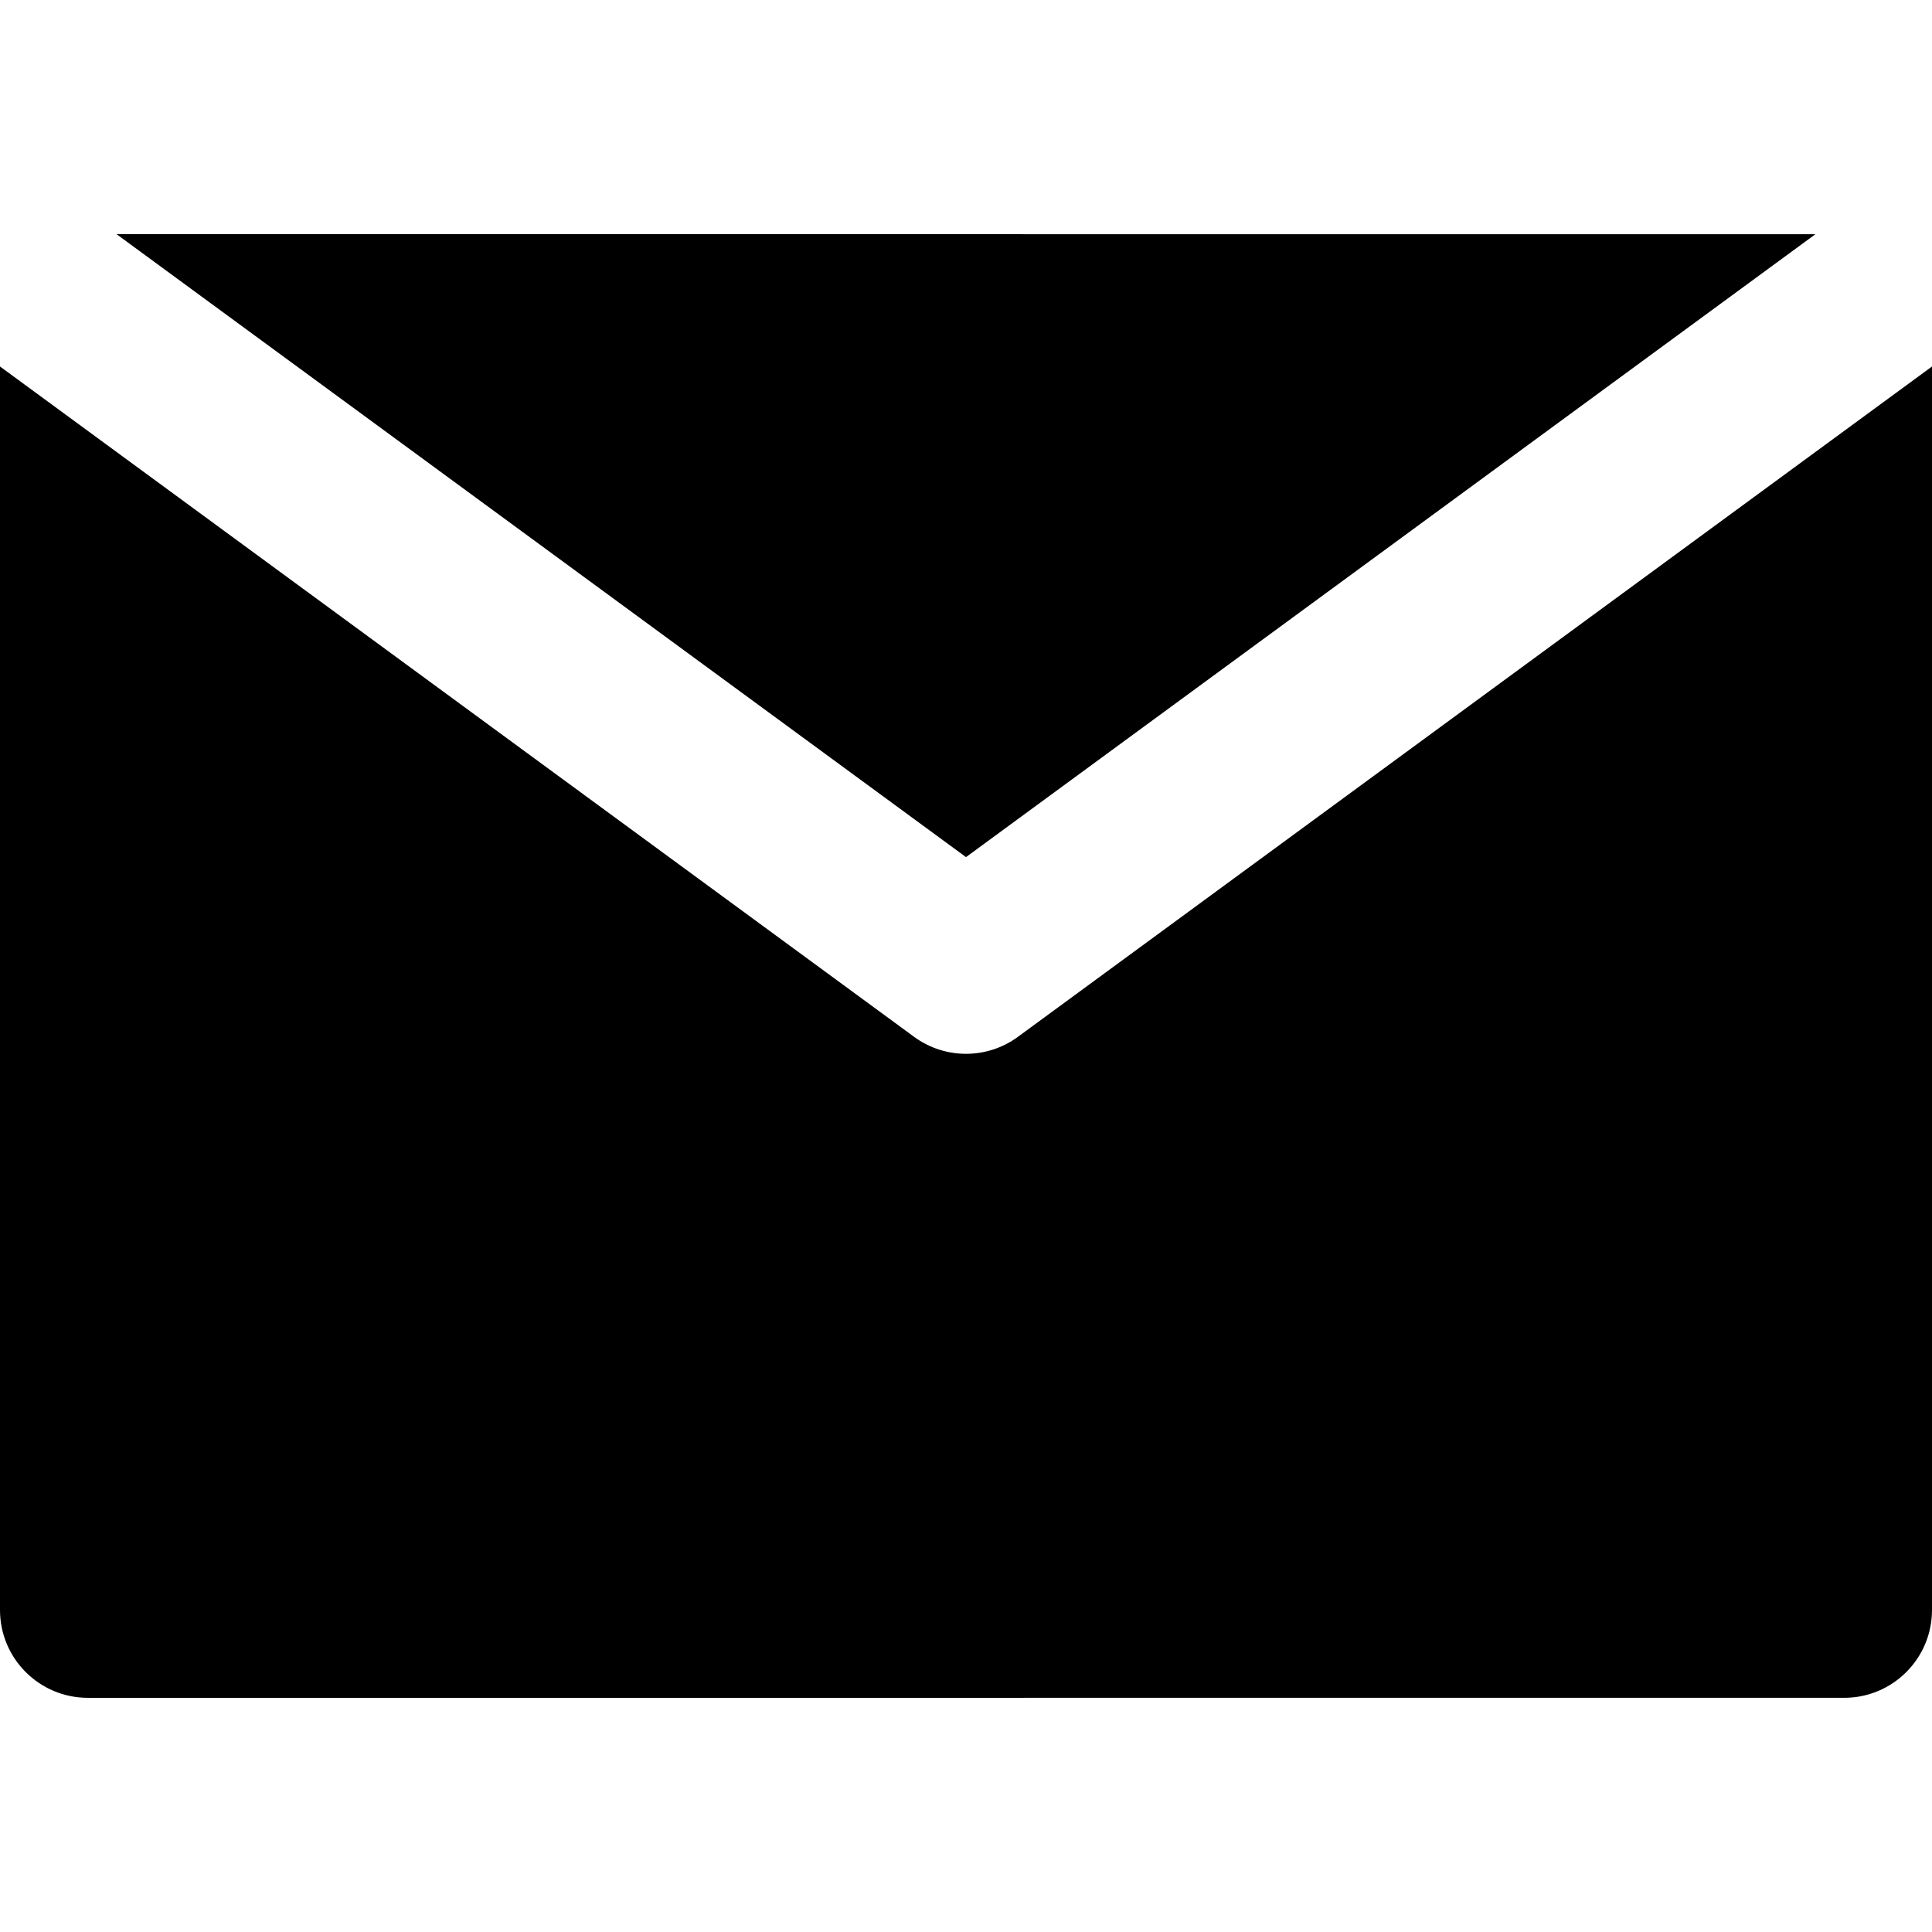
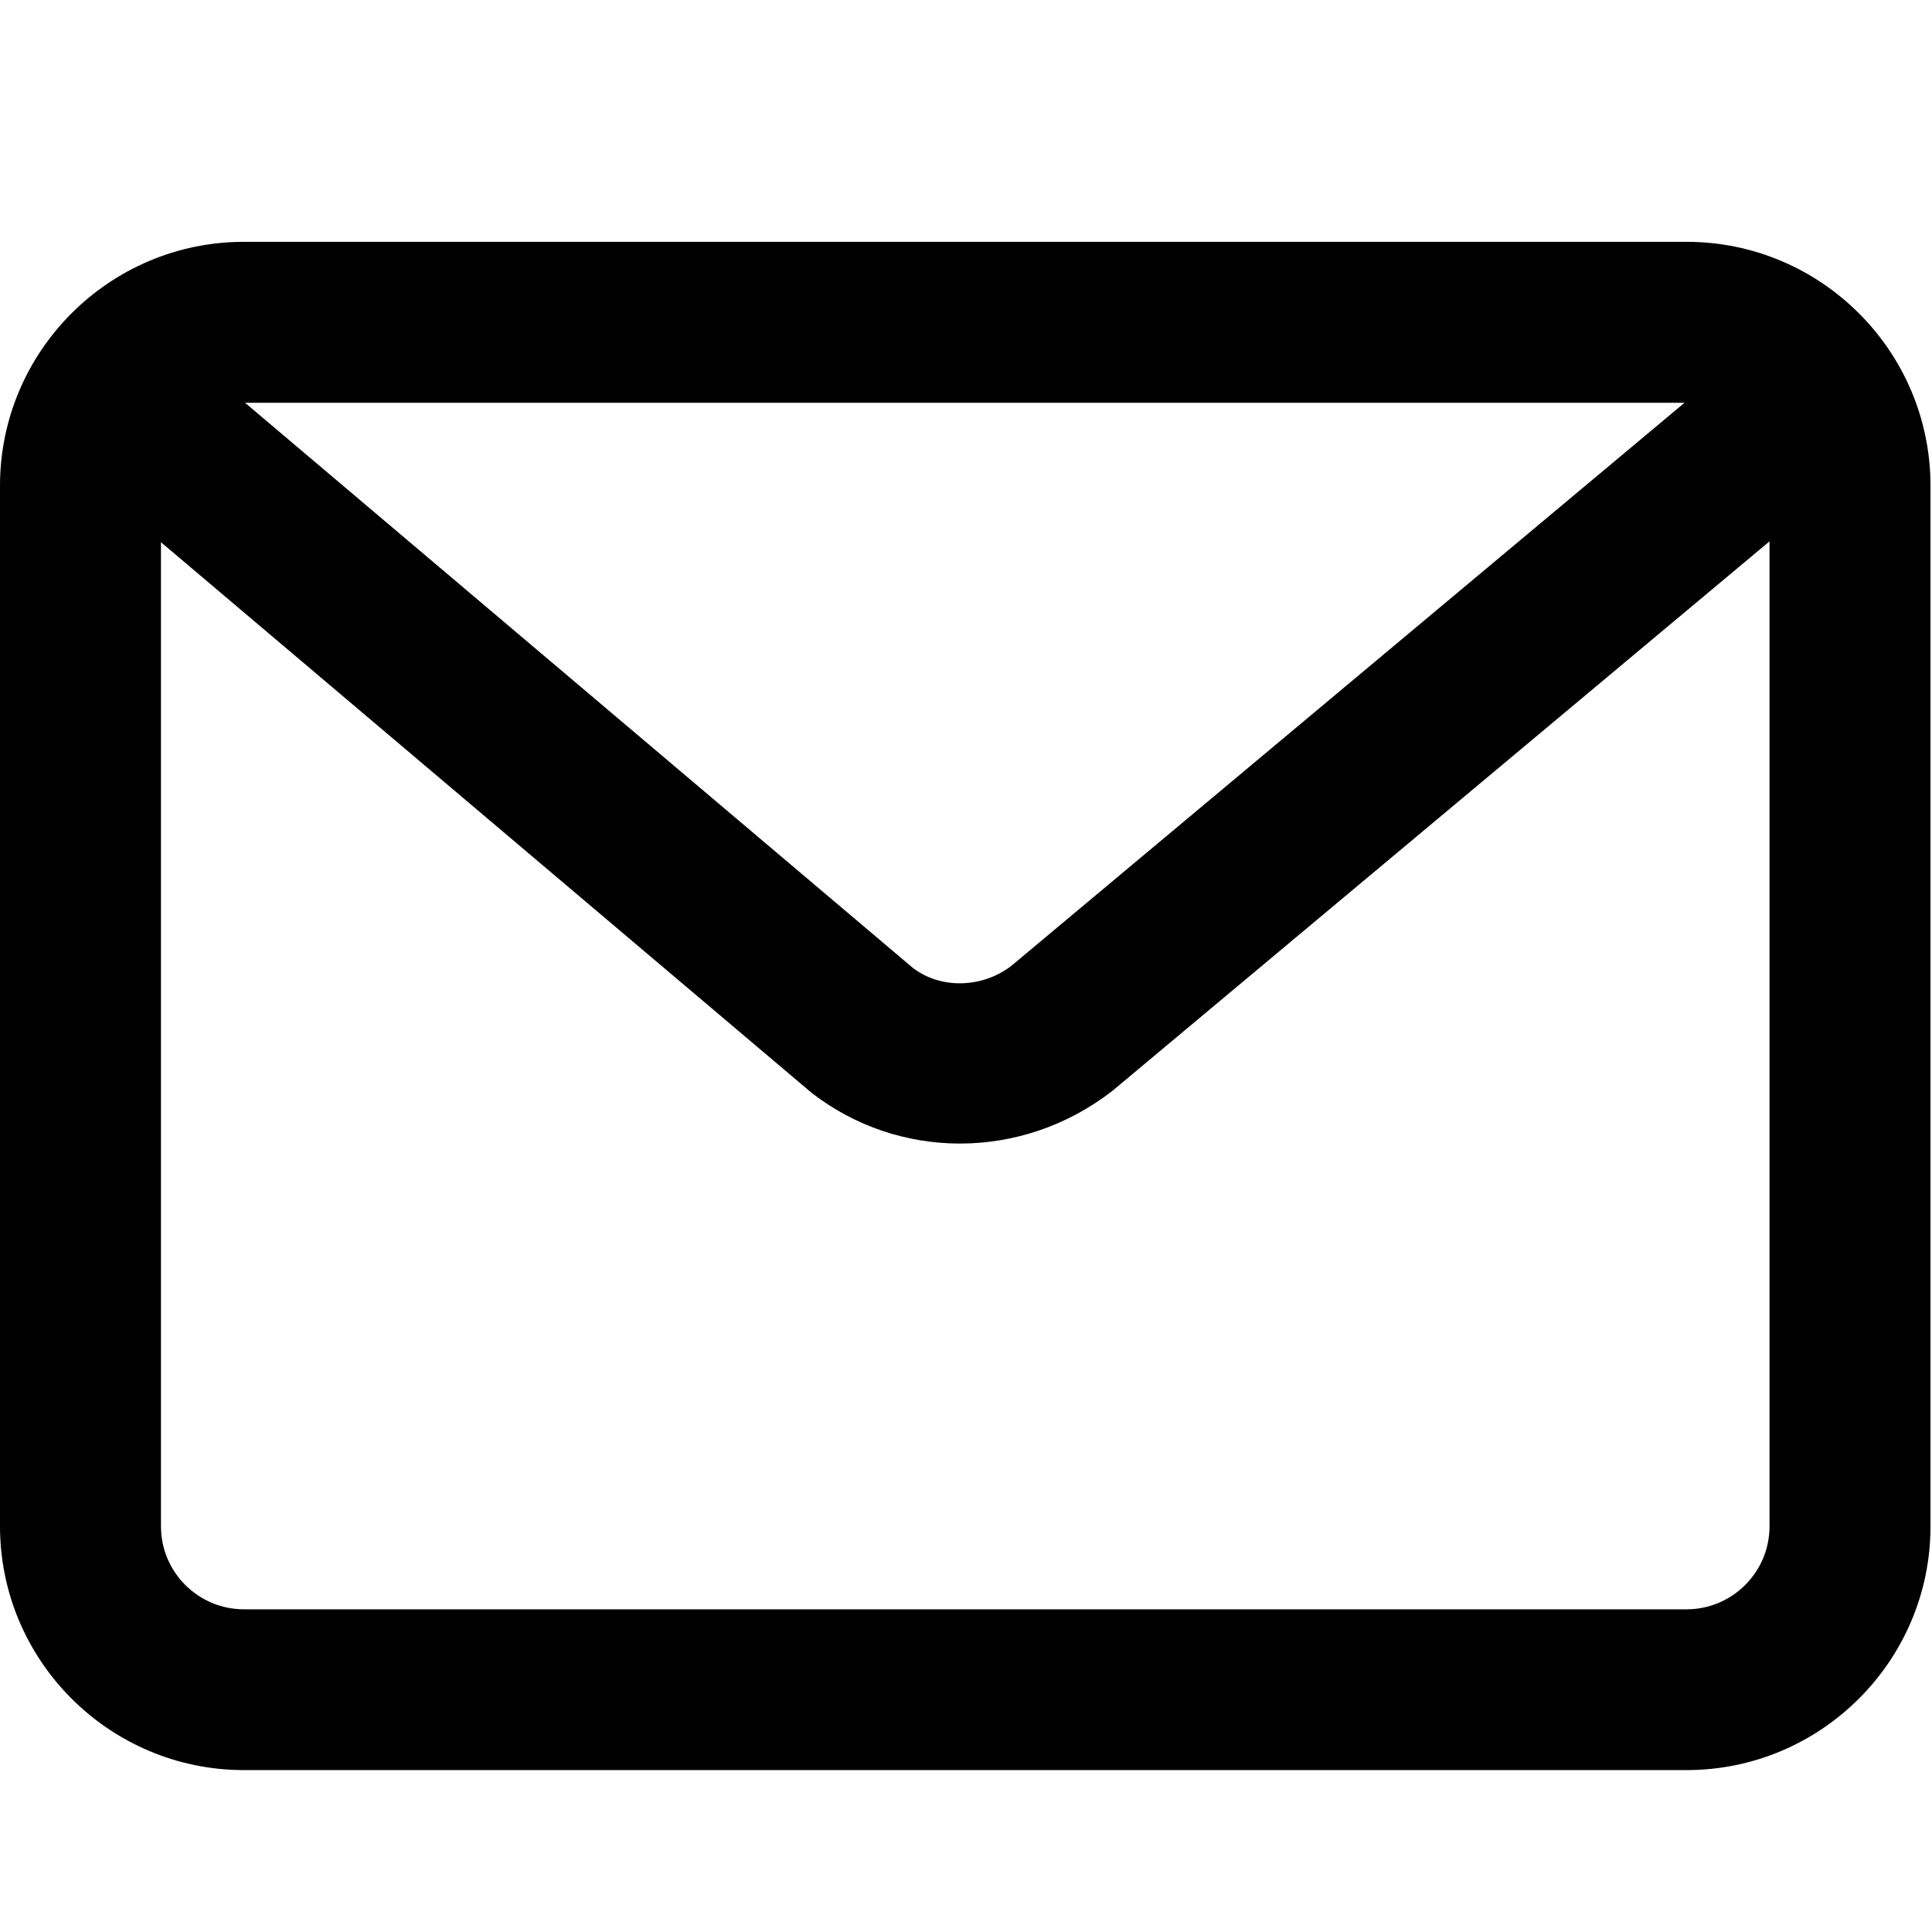
- <svg xmlns="http://www.w3.org/2000/svg" height="800px" width="800px" version="1.1" id="Layer_1" viewBox="0 0 330.001 330.001" xml:space="preserve">
-   <g id="XMLID_348_">
-     <path id="XMLID_350_" d="M173.871,177.097c-2.641,1.936-5.756,2.903-8.87,2.903c-3.116,0-6.23-0.967-8.871-2.903L30,84.602   L0.001,62.603L0,275.001c0.001,8.284,6.716,15,15,15L315.001,290c8.285,0,15-6.716,15-14.999V62.602l-30.001,22L173.871,177.097z" />
-     <polygon id="XMLID_351_" points="165.001,146.4 310.087,40.001 19.911,40  " />
-   </g>
+ <svg xmlns="http://www.w3.org/2000/svg" width="800px" height="800px" viewBox="0 -0.5 1025 1025" class="icon" version="1.1">
+   <path d="M509.3 606.2c-27.9 0-55.6-9-78.7-26.9L36.4 245.7c-18-15.2-20.2-42.2-5-60.1 15.2-18 42.2-20.2 60.1-5L484.3 513c14.4 11.1 36.5 11.1 52.4-1.2l396.2-331.4c18.1-15.1 45-12.8 60.1 5.4 15.1 18.1 12.7 45-5.4 60.1L590.1 578.3c-24.1 18.7-52.6 27.9-80.8 27.9z" />
+   <path d="M894.8 938.6H129.4c-71.3 0-129.4-58-129.4-129.4v-552c0-71.3 58-129.4 129.4-129.4h765.4c71.3 0 129.4 58 129.4 129.4v552.1c0 71.3-58.1 129.3-129.4 129.3zM129.4 213.2c-24.3 0-44 19.8-44 44v552.1c0 24.3 19.8 44 44 44h765.4c24.3 0 44-19.8 44-44V257.2c0-24.3-19.8-44-44-44H129.4z" />
</svg>
